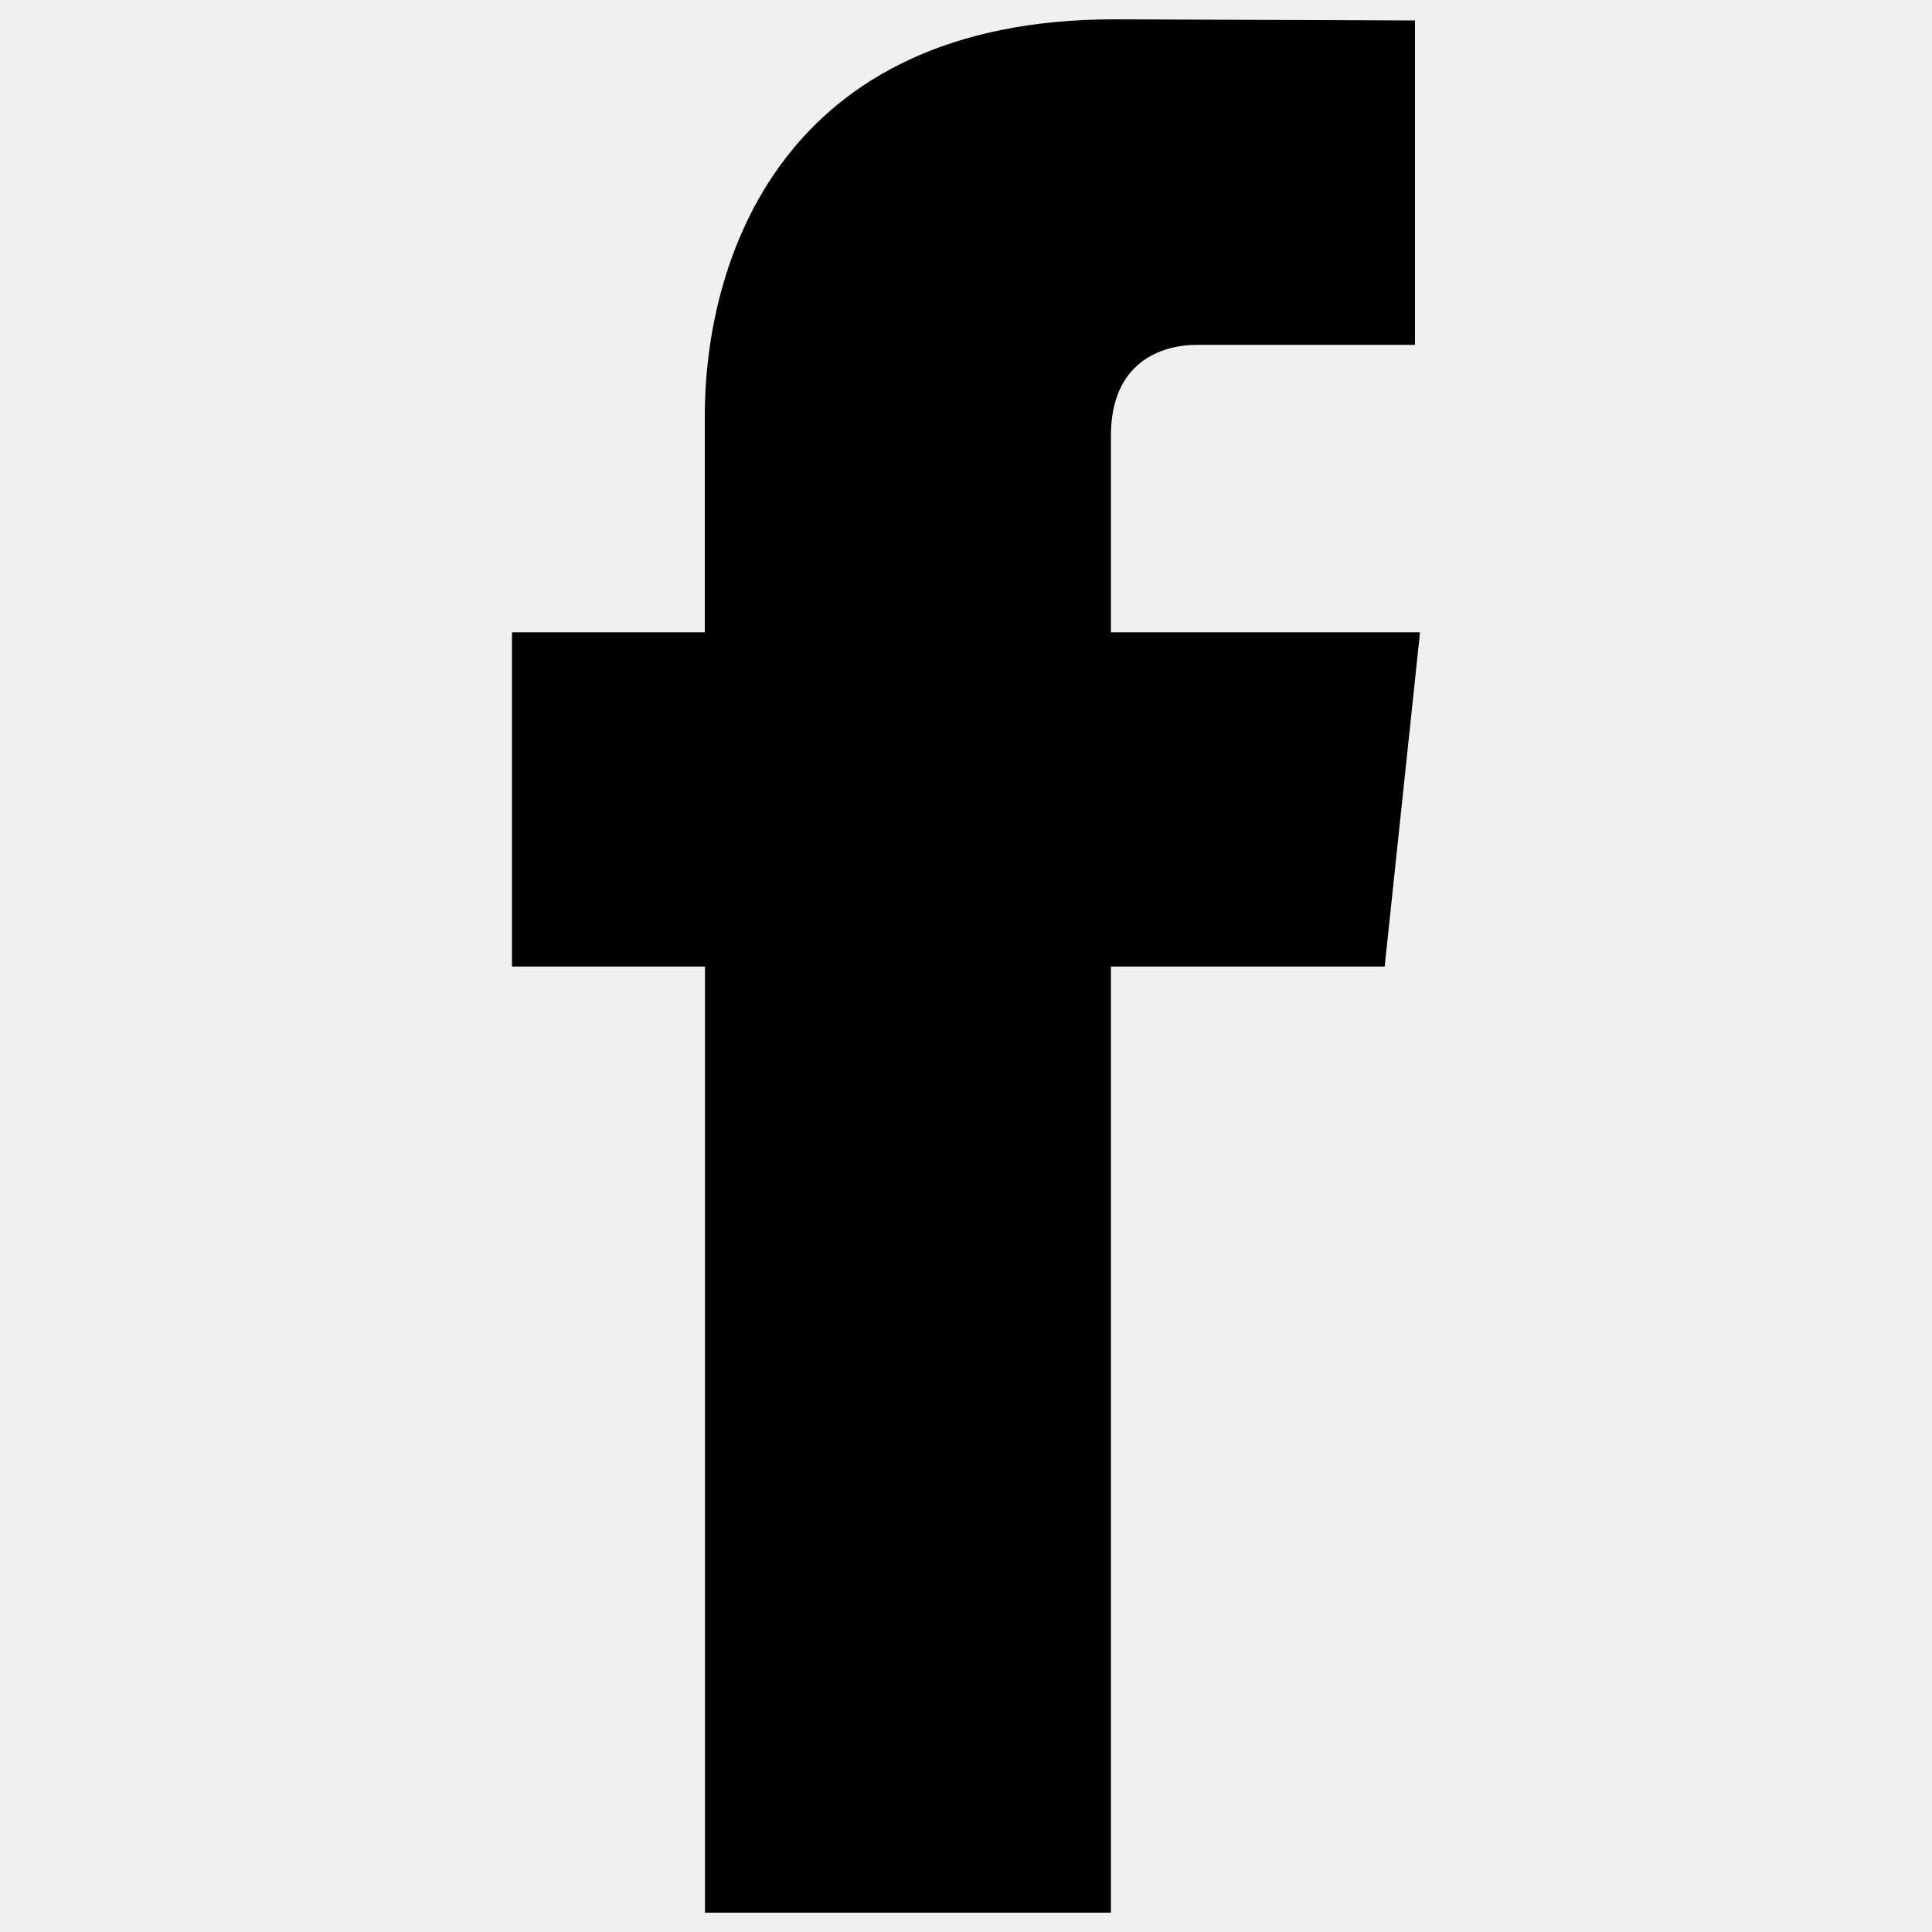
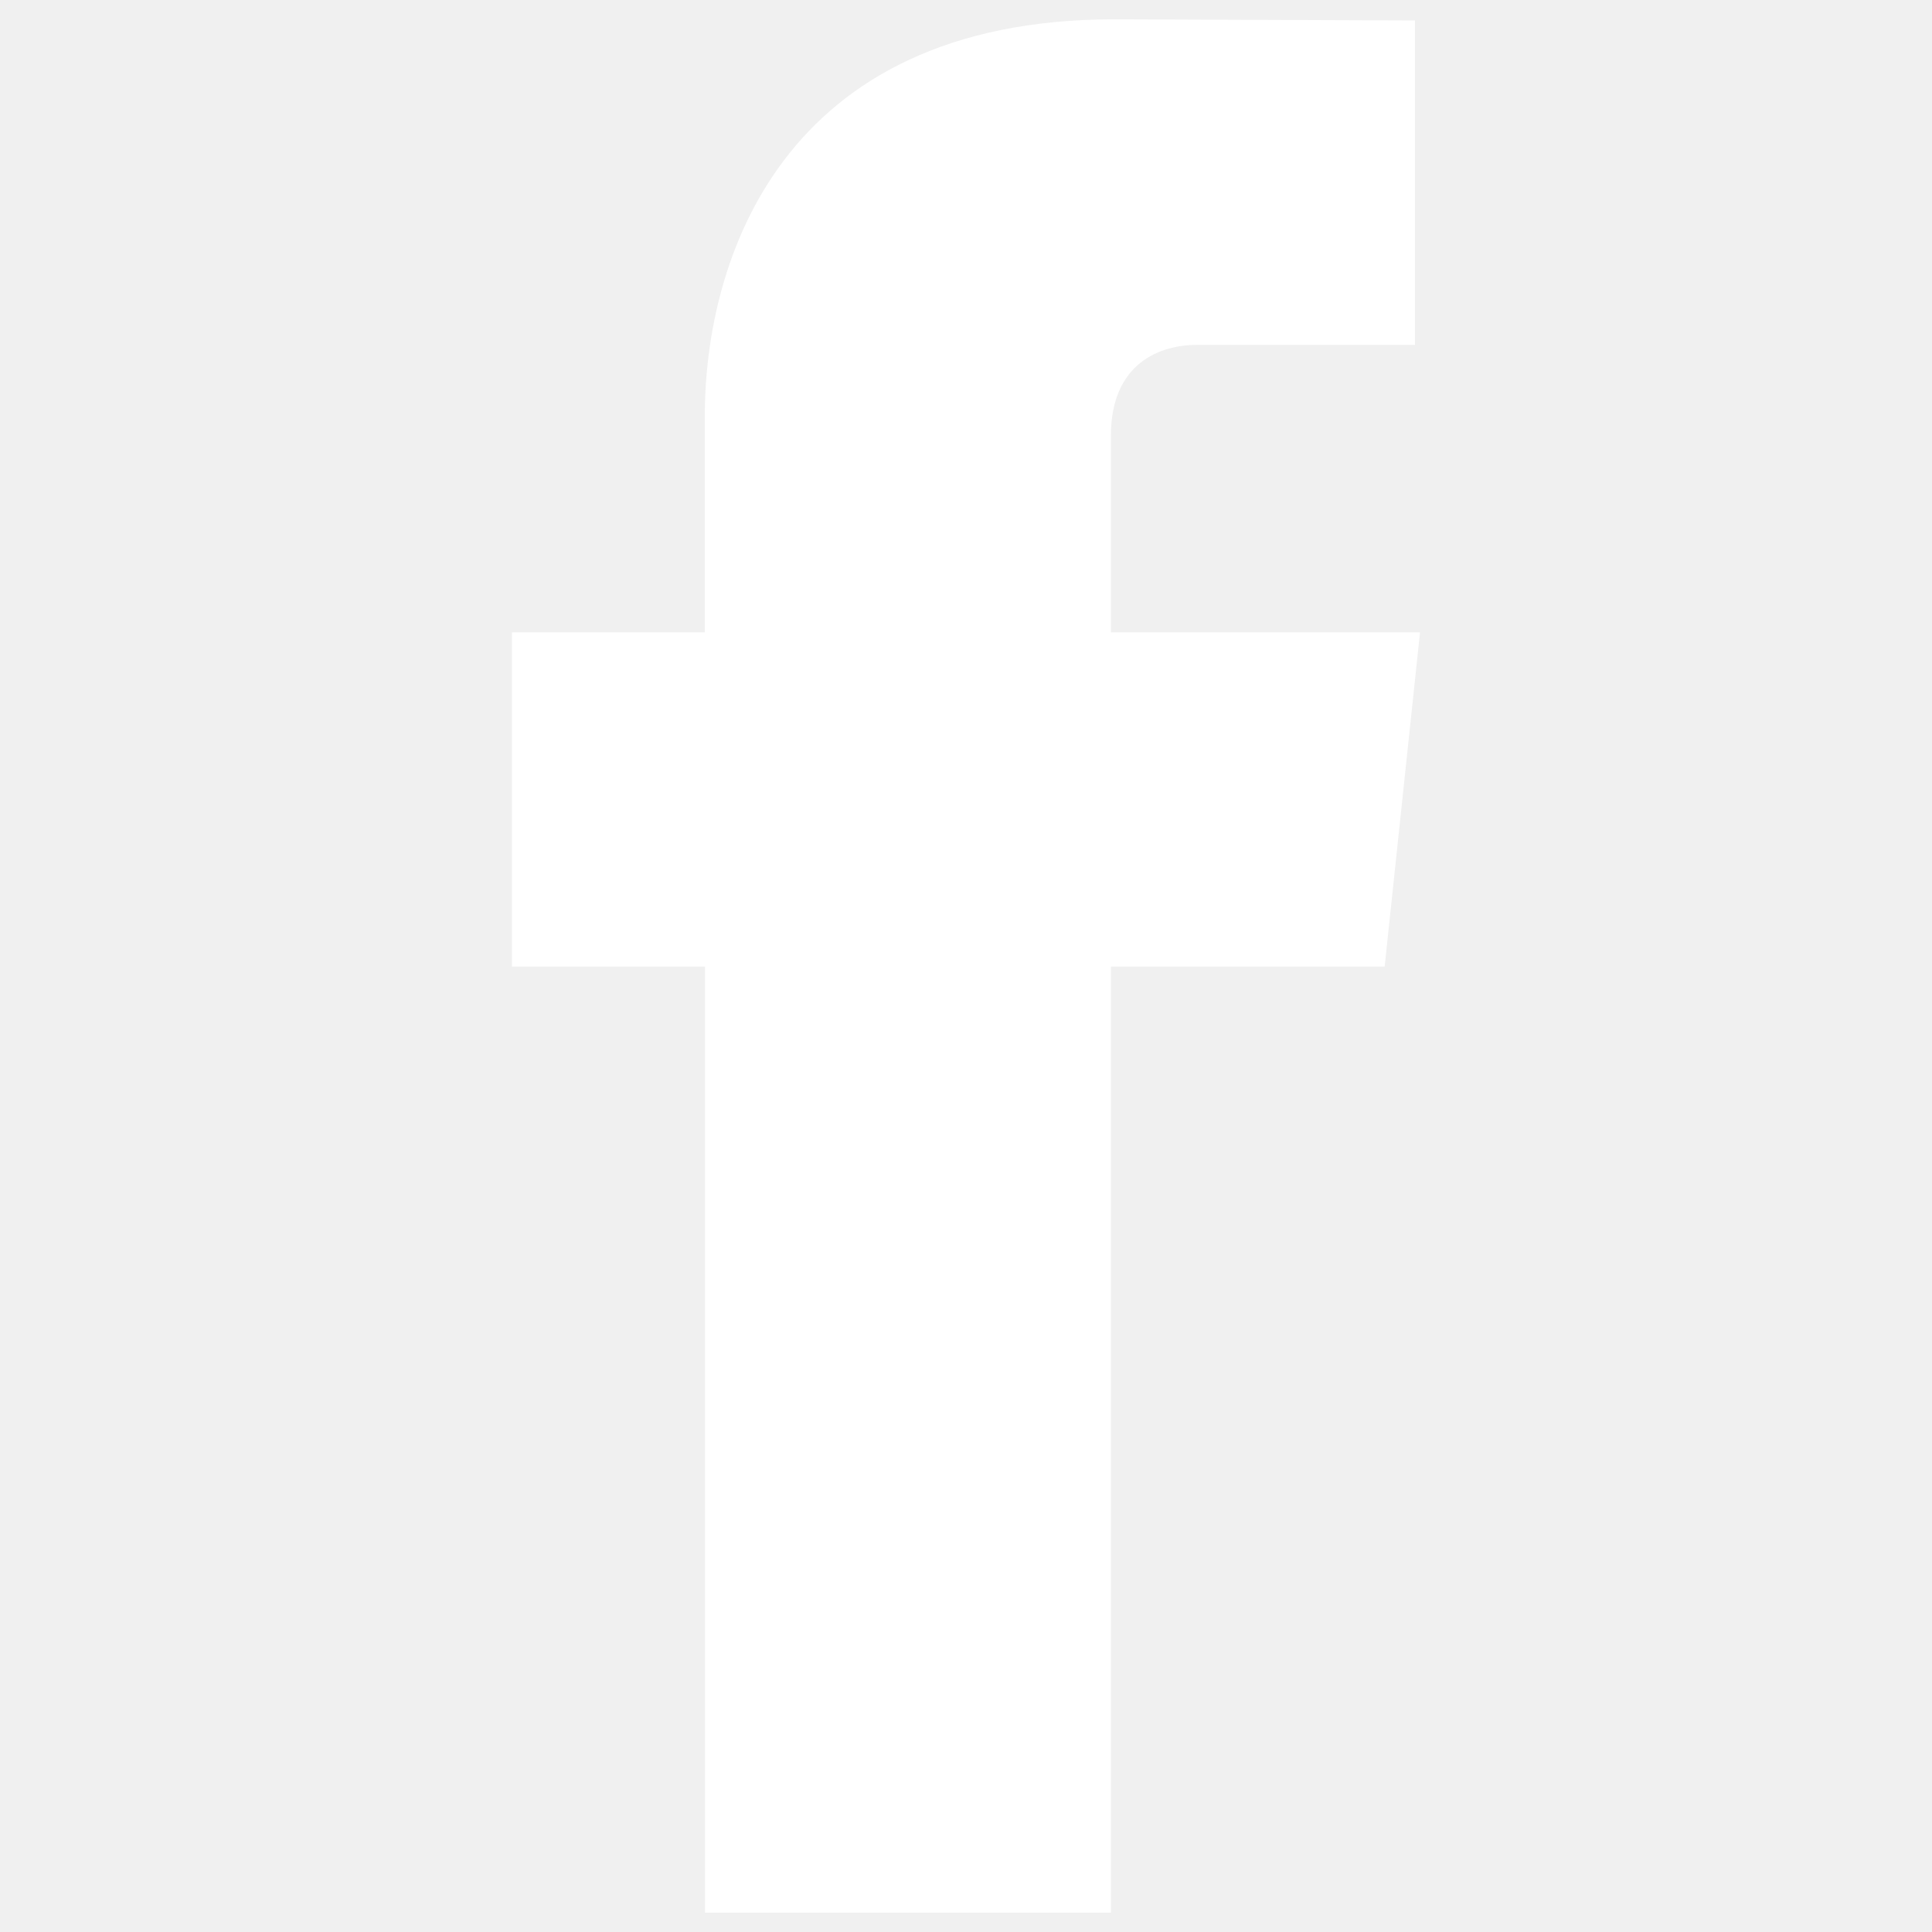
<svg xmlns="http://www.w3.org/2000/svg" version="1.1" x="0px" y="0px" viewBox="0 0 1000 1000" enable-background="new 0 0 1000 1000" xml:space="preserve">
  <g>
-     <path d="M735,327.3h-160V225.6c0-38.2,26.1-47.1,44.5-47.1c18.4,0,112.9,0,112.9,0V10.6L576.8,10c-172.7,0-212,125.2-212,205.4v111.9H265v173h99.9V990h210.1V500.3h141.7L735,327.3z" />
+     <path fill="#FFF" d="M735,327.3h-160V225.6c0-38.2,26.1-47.1,44.5-47.1c18.4,0,112.9,0,112.9,0V10.6L576.8,10c-172.7,0-212,125.2-212,205.4v111.9H265v173h99.9V990h210.1V500.3h141.7L735,327.3z" />
  </g>
</svg>
